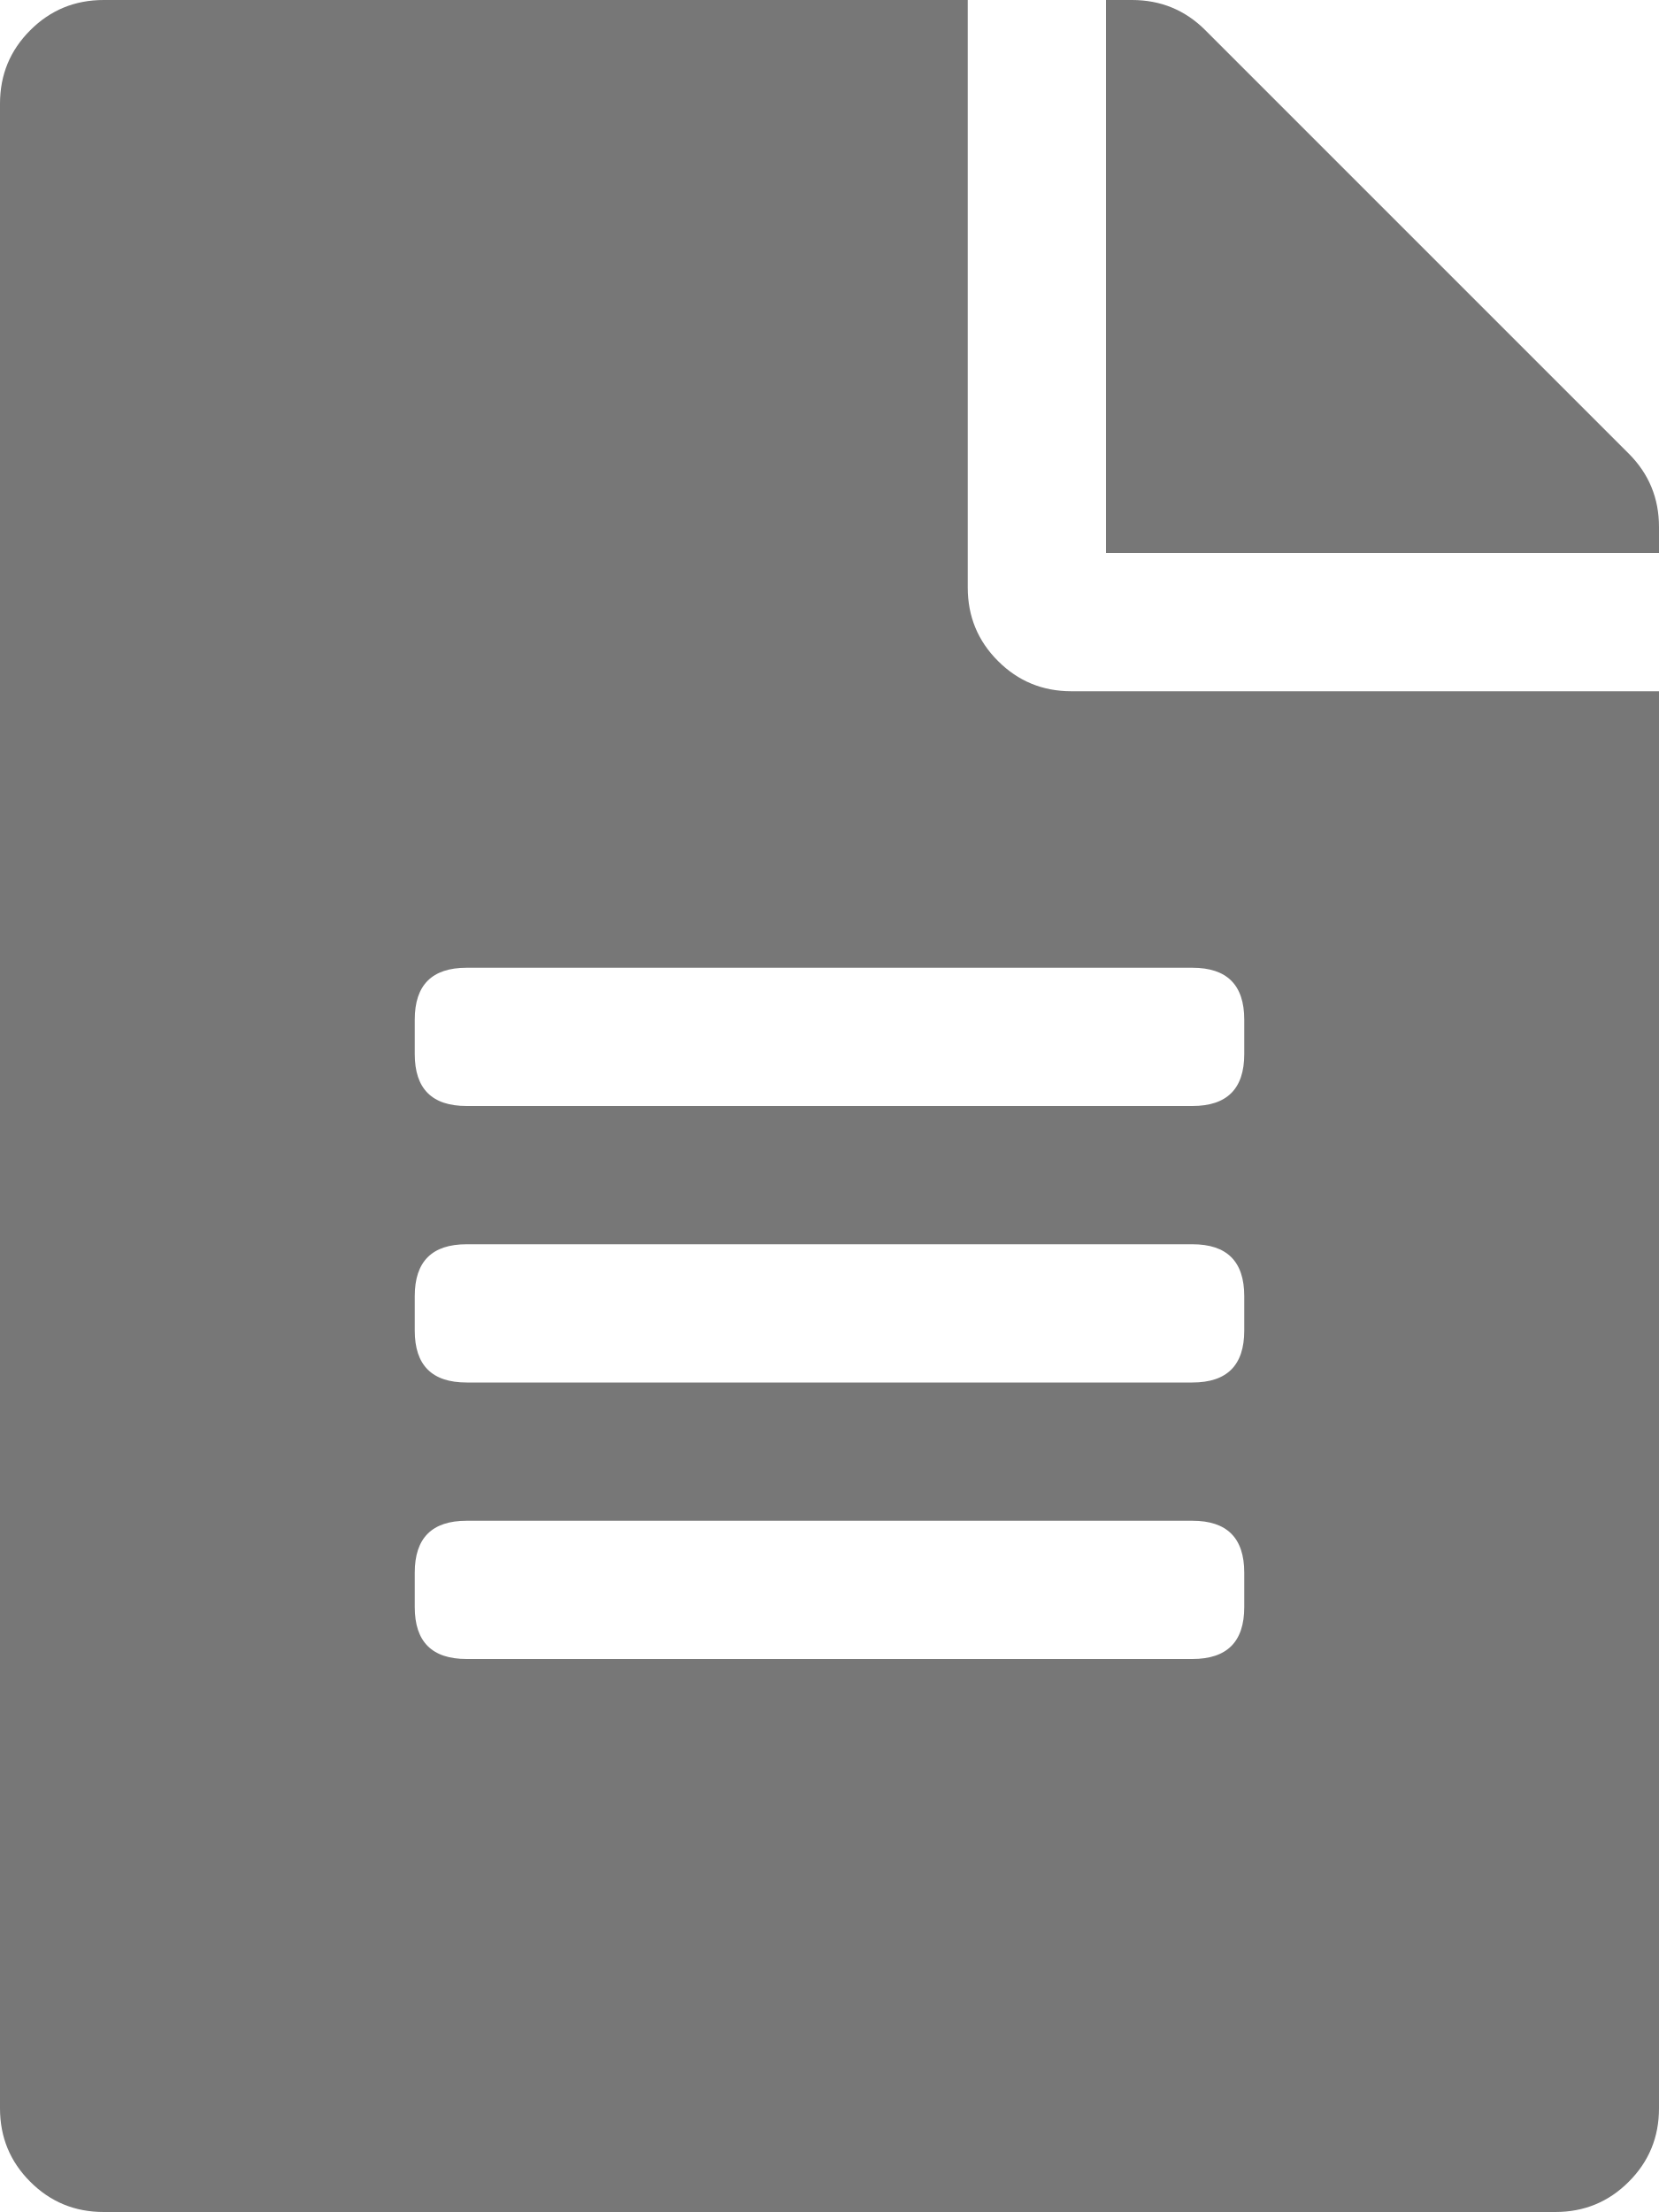
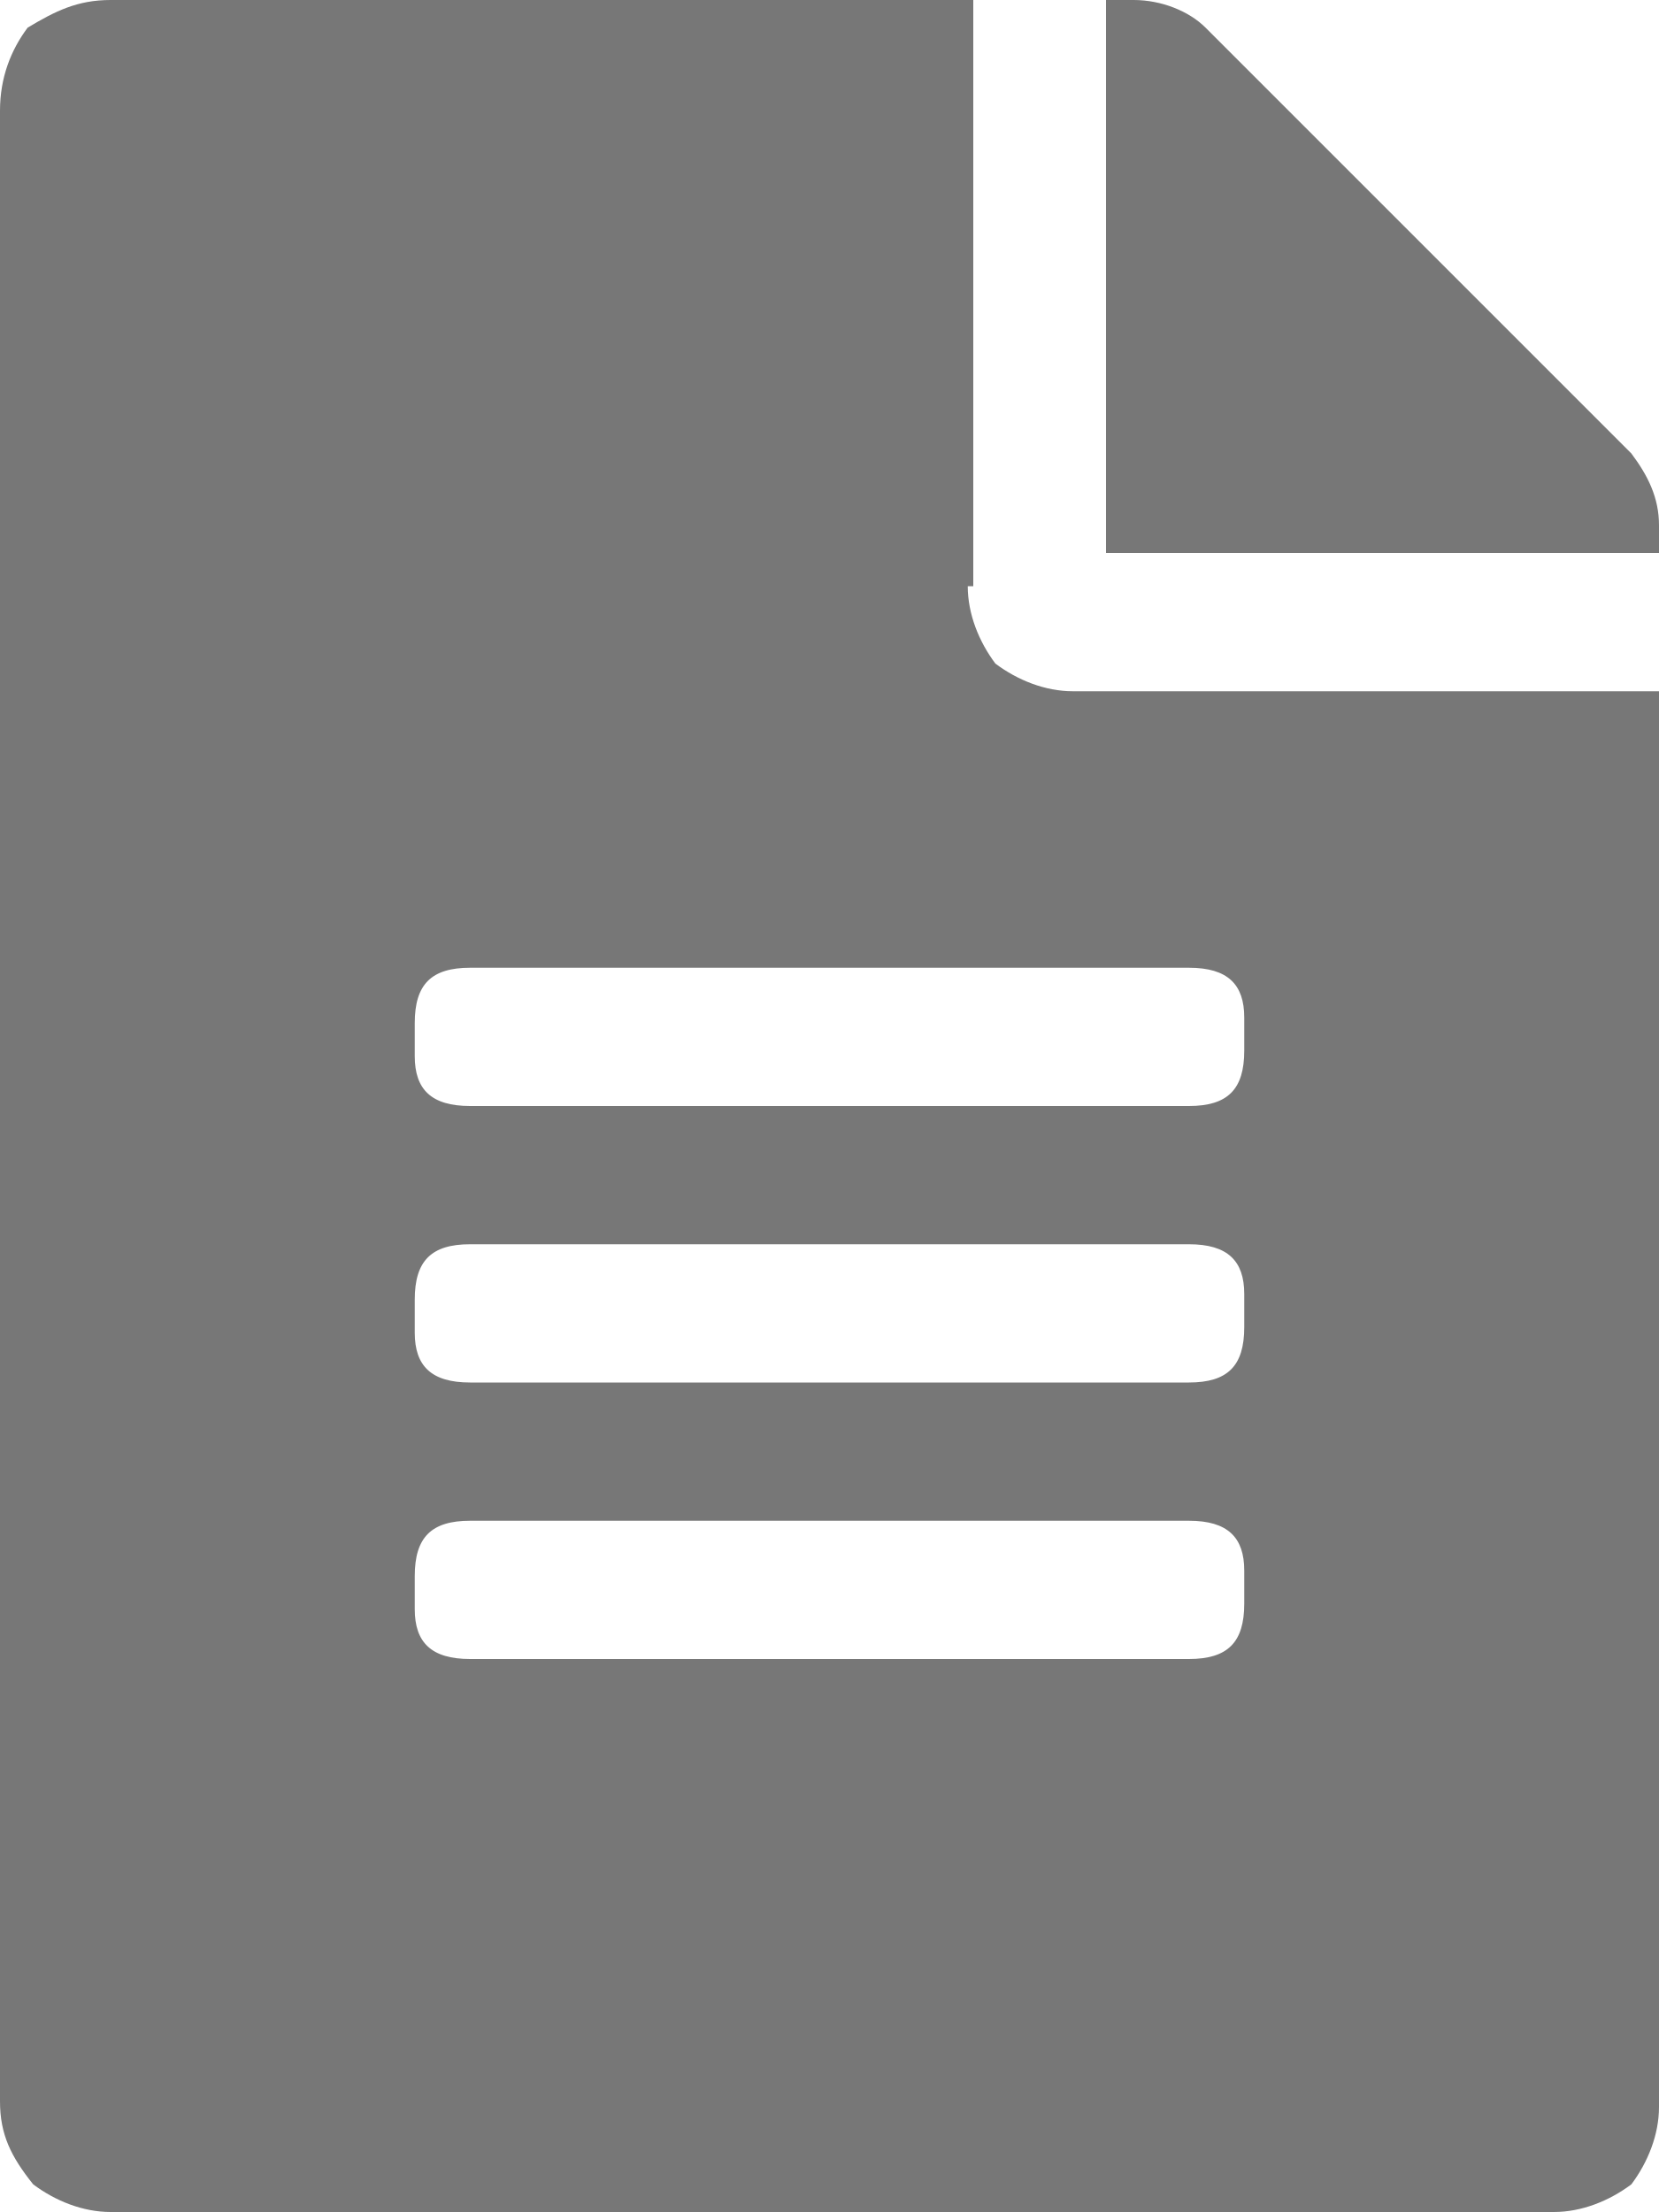
- <svg xmlns="http://www.w3.org/2000/svg" width="30px" height="40px" viewBox="0 0 30 40" version="1.1">
-   <g id="Layout" stroke="none" stroke-width="1" fill="none" fill-rule="evenodd">
-     <g id="01-home-page" transform="translate(-405, -389)" fill="#777777">
-       <g id="text" transform="translate(405, 389)">
-         <path d="M17.5,10.625 C17.5,11.146 17.682,11.589 18.047,11.953 C18.411,12.318 18.854,12.5 19.375,12.5 L30,12.5 L30,38.125 C30,38.646 29.818,39.089 29.453,39.453 C29.089,39.818 28.646,40 28.125,40 L1.875,40 C1.354,40 0.911,39.818 0.547,39.453 C0.182,39.089 0,38.646 0,38.125 L0,1.875 C0,1.354 0.182,0.911 0.547,0.547 C0.911,0.182 1.354,0 1.875,0 L17.5,0 L17.5,10.625 Z M22.5,29.062 L22.5,28.438 C22.5,27.812 22.188,27.5 21.562,27.5 L8.438,27.5 C7.812,27.5 7.5,27.812 7.5,28.438 L7.5,29.062 C7.5,29.688 7.812,30 8.438,30 L21.562,30 C22.188,30 22.5,29.688 22.5,29.062 Z M22.5,24.062 L22.5,23.438 C22.5,22.812 22.188,22.5 21.562,22.5 L8.438,22.5 C7.812,22.5 7.5,22.812 7.5,23.438 L7.5,24.062 C7.5,24.688 7.812,25 8.438,25 L21.562,25 C22.188,25 22.5,24.688 22.5,24.062 Z M22.5,18.438 C22.5,17.812 22.188,17.5 21.562,17.5 L8.438,17.5 C7.812,17.5 7.5,17.812 7.5,18.438 L7.5,19.062 C7.5,19.688 7.812,20 8.438,20 L21.562,20 C22.188,20 22.5,19.688 22.5,19.062 L22.5,18.438 Z M30,9.531 L30,10 L20,10 L20,0 L20.469,0 C20.99,0 21.432,0.182 21.797,0.547 L29.453,8.203 C29.818,8.568 30,9.01 30,9.531 Z" id="Fill-1" />
-       </g>
-     </g>
-   </g>
+ <svg xmlns="http://www.w3.org/2000/svg" width="30" height="40">
+   <path d="M17.5 10.6c0 .5.2 1 .5 1.4.4.3.9.5 1.4.5H30v25.6c0 .5-.2 1-.5 1.4-.4.3-.9.5-1.4.5H2c-.5 0-1-.2-1.4-.5C.2 39 0 38.6 0 38V2C0 1.4.2.9.5.5 1 .2 1.4 0 2 0h15.6v10.6Zm5 18.5v-.7c0-.6-.3-.9-1-.9h-13c-.7 0-1 .3-1 1v.6c0 .6.3.9 1 .9h13c.7 0 1-.3 1-1Zm0-5v-.7c0-.6-.3-.9-1-.9h-13c-.7 0-1 .3-1 1v.6c0 .6.3.9 1 .9h13c.7 0 1-.3 1-1Zm0-5.7c0-.6-.3-.9-1-.9h-13c-.7 0-1 .3-1 1v.6c0 .6.3.9 1 .9h13c.7 0 1-.3 1-1v-.6ZM30 9.5v.5H20V0h.5c.5 0 1 .2 1.3.5l7.7 7.7c.3.4.5.8.5 1.3Z" fill="#777" fill-rule="evenodd" />
</svg>
